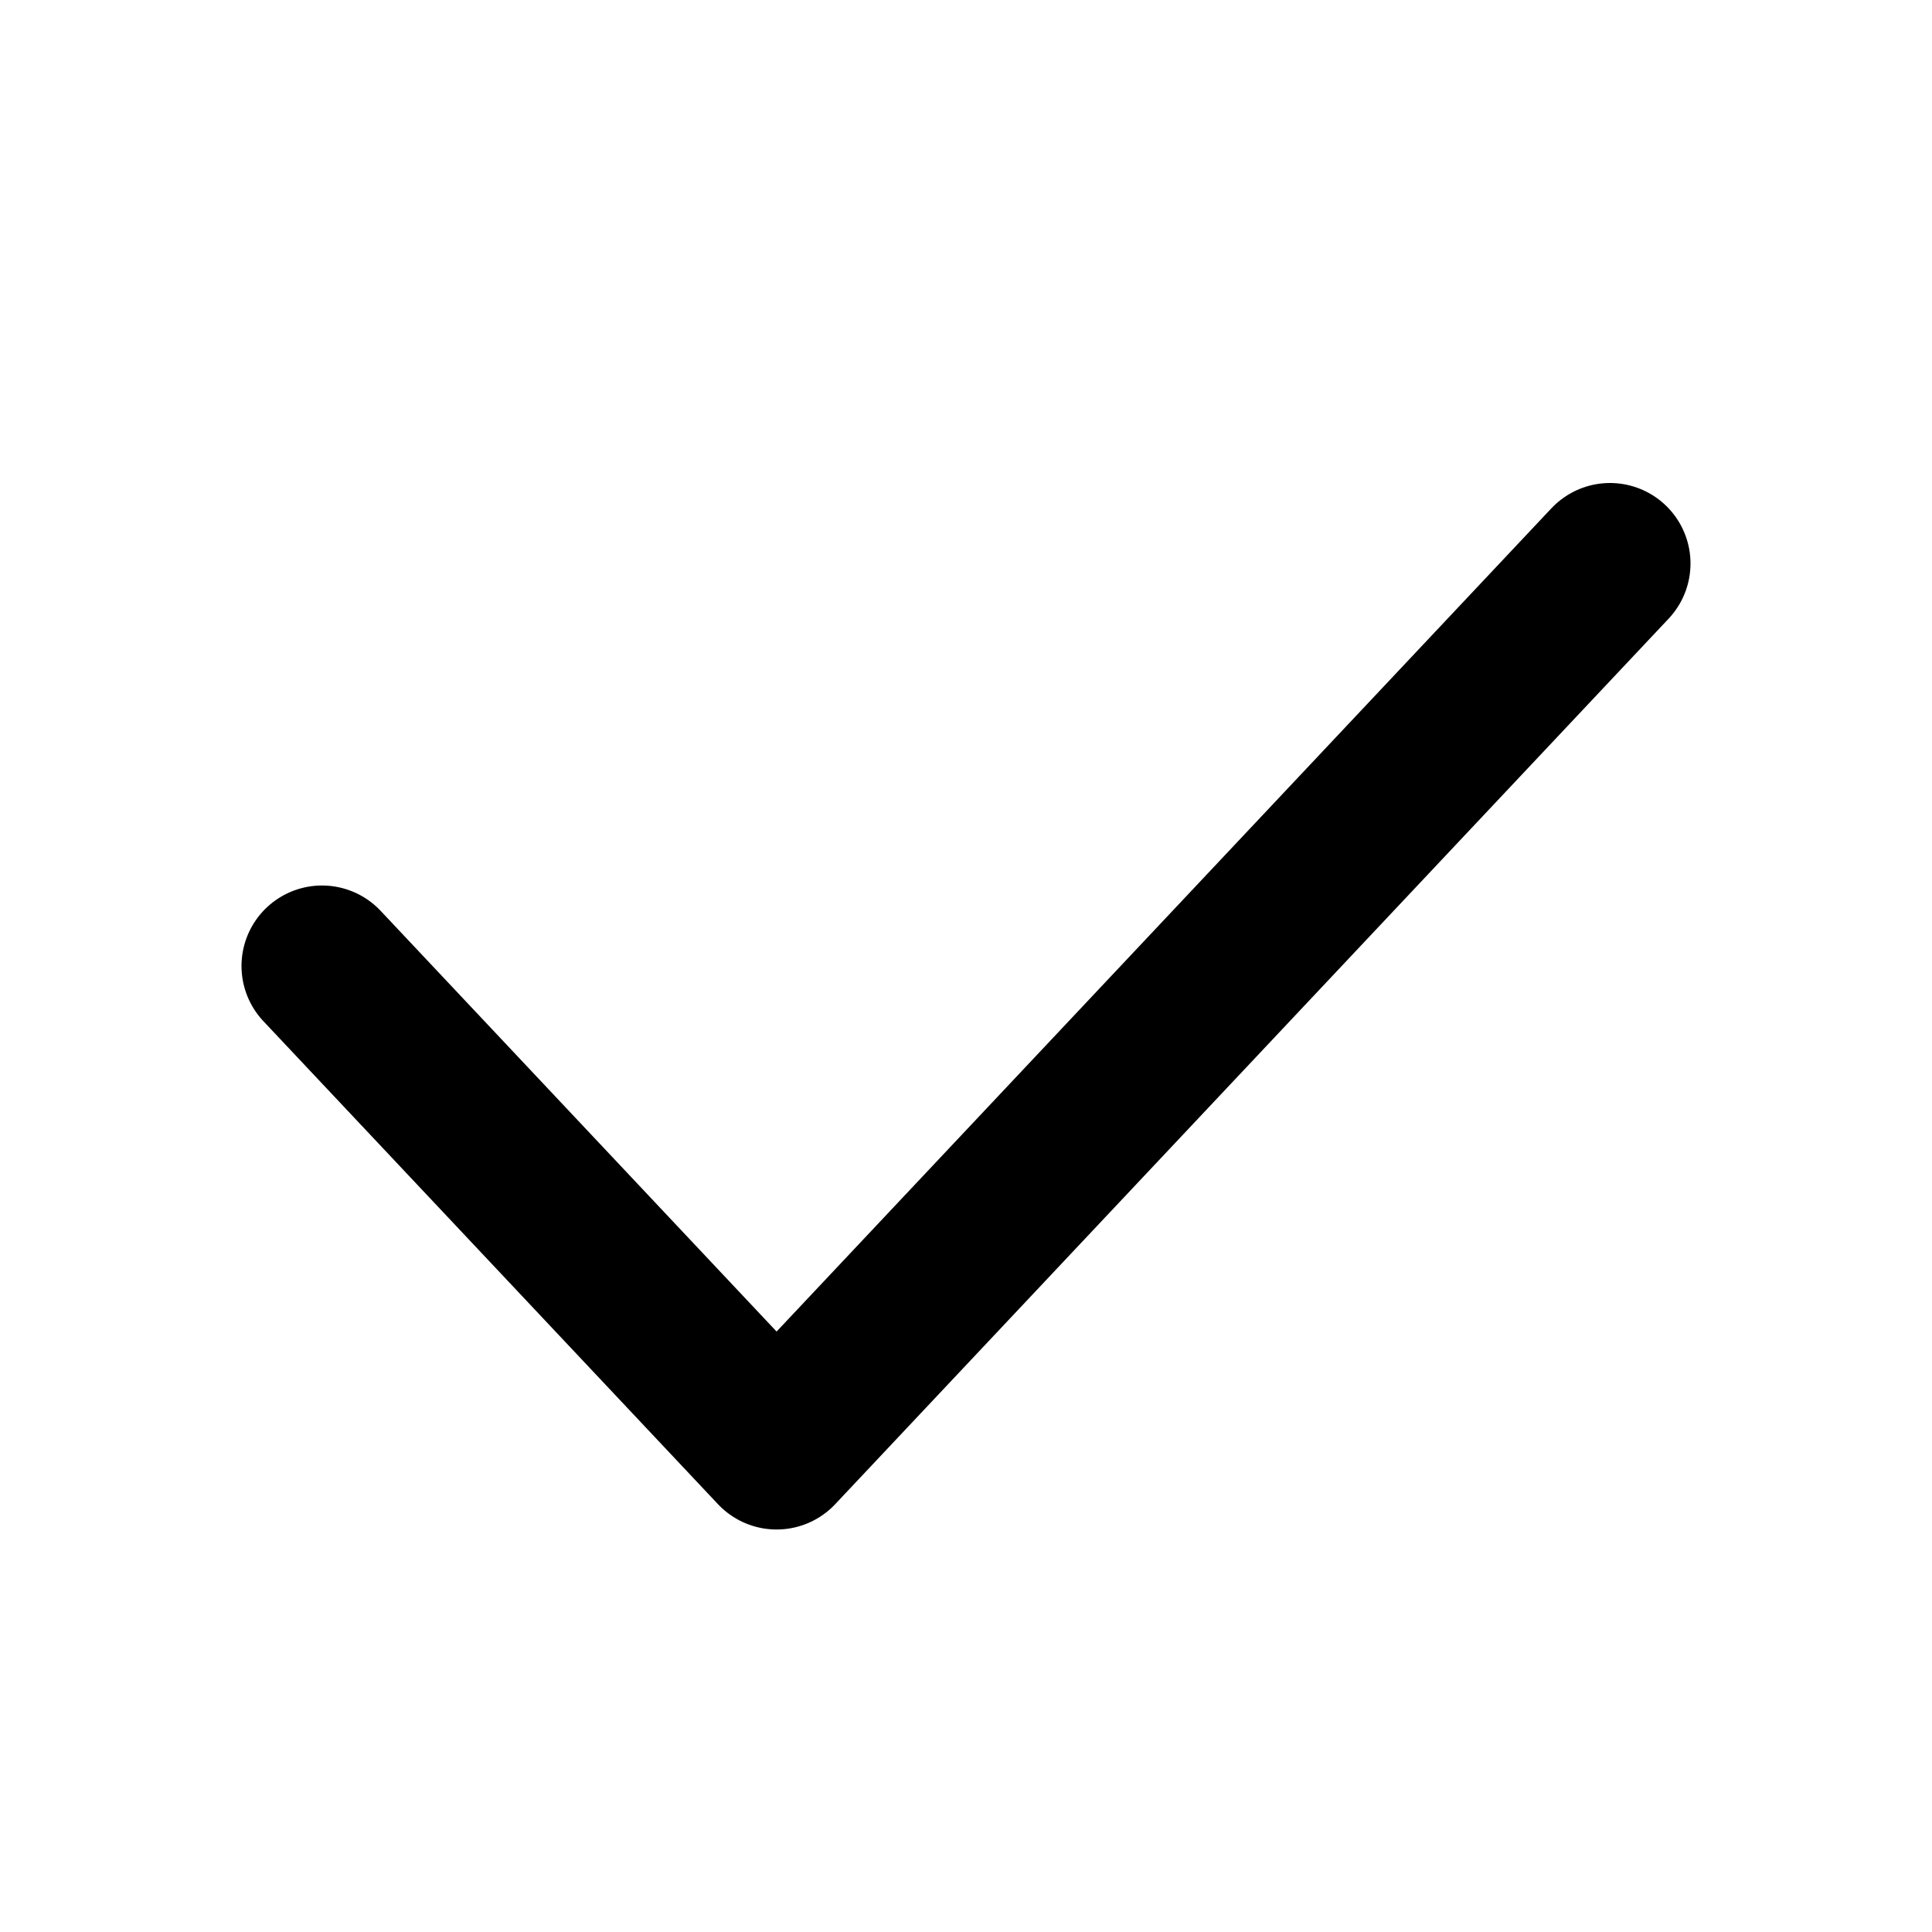
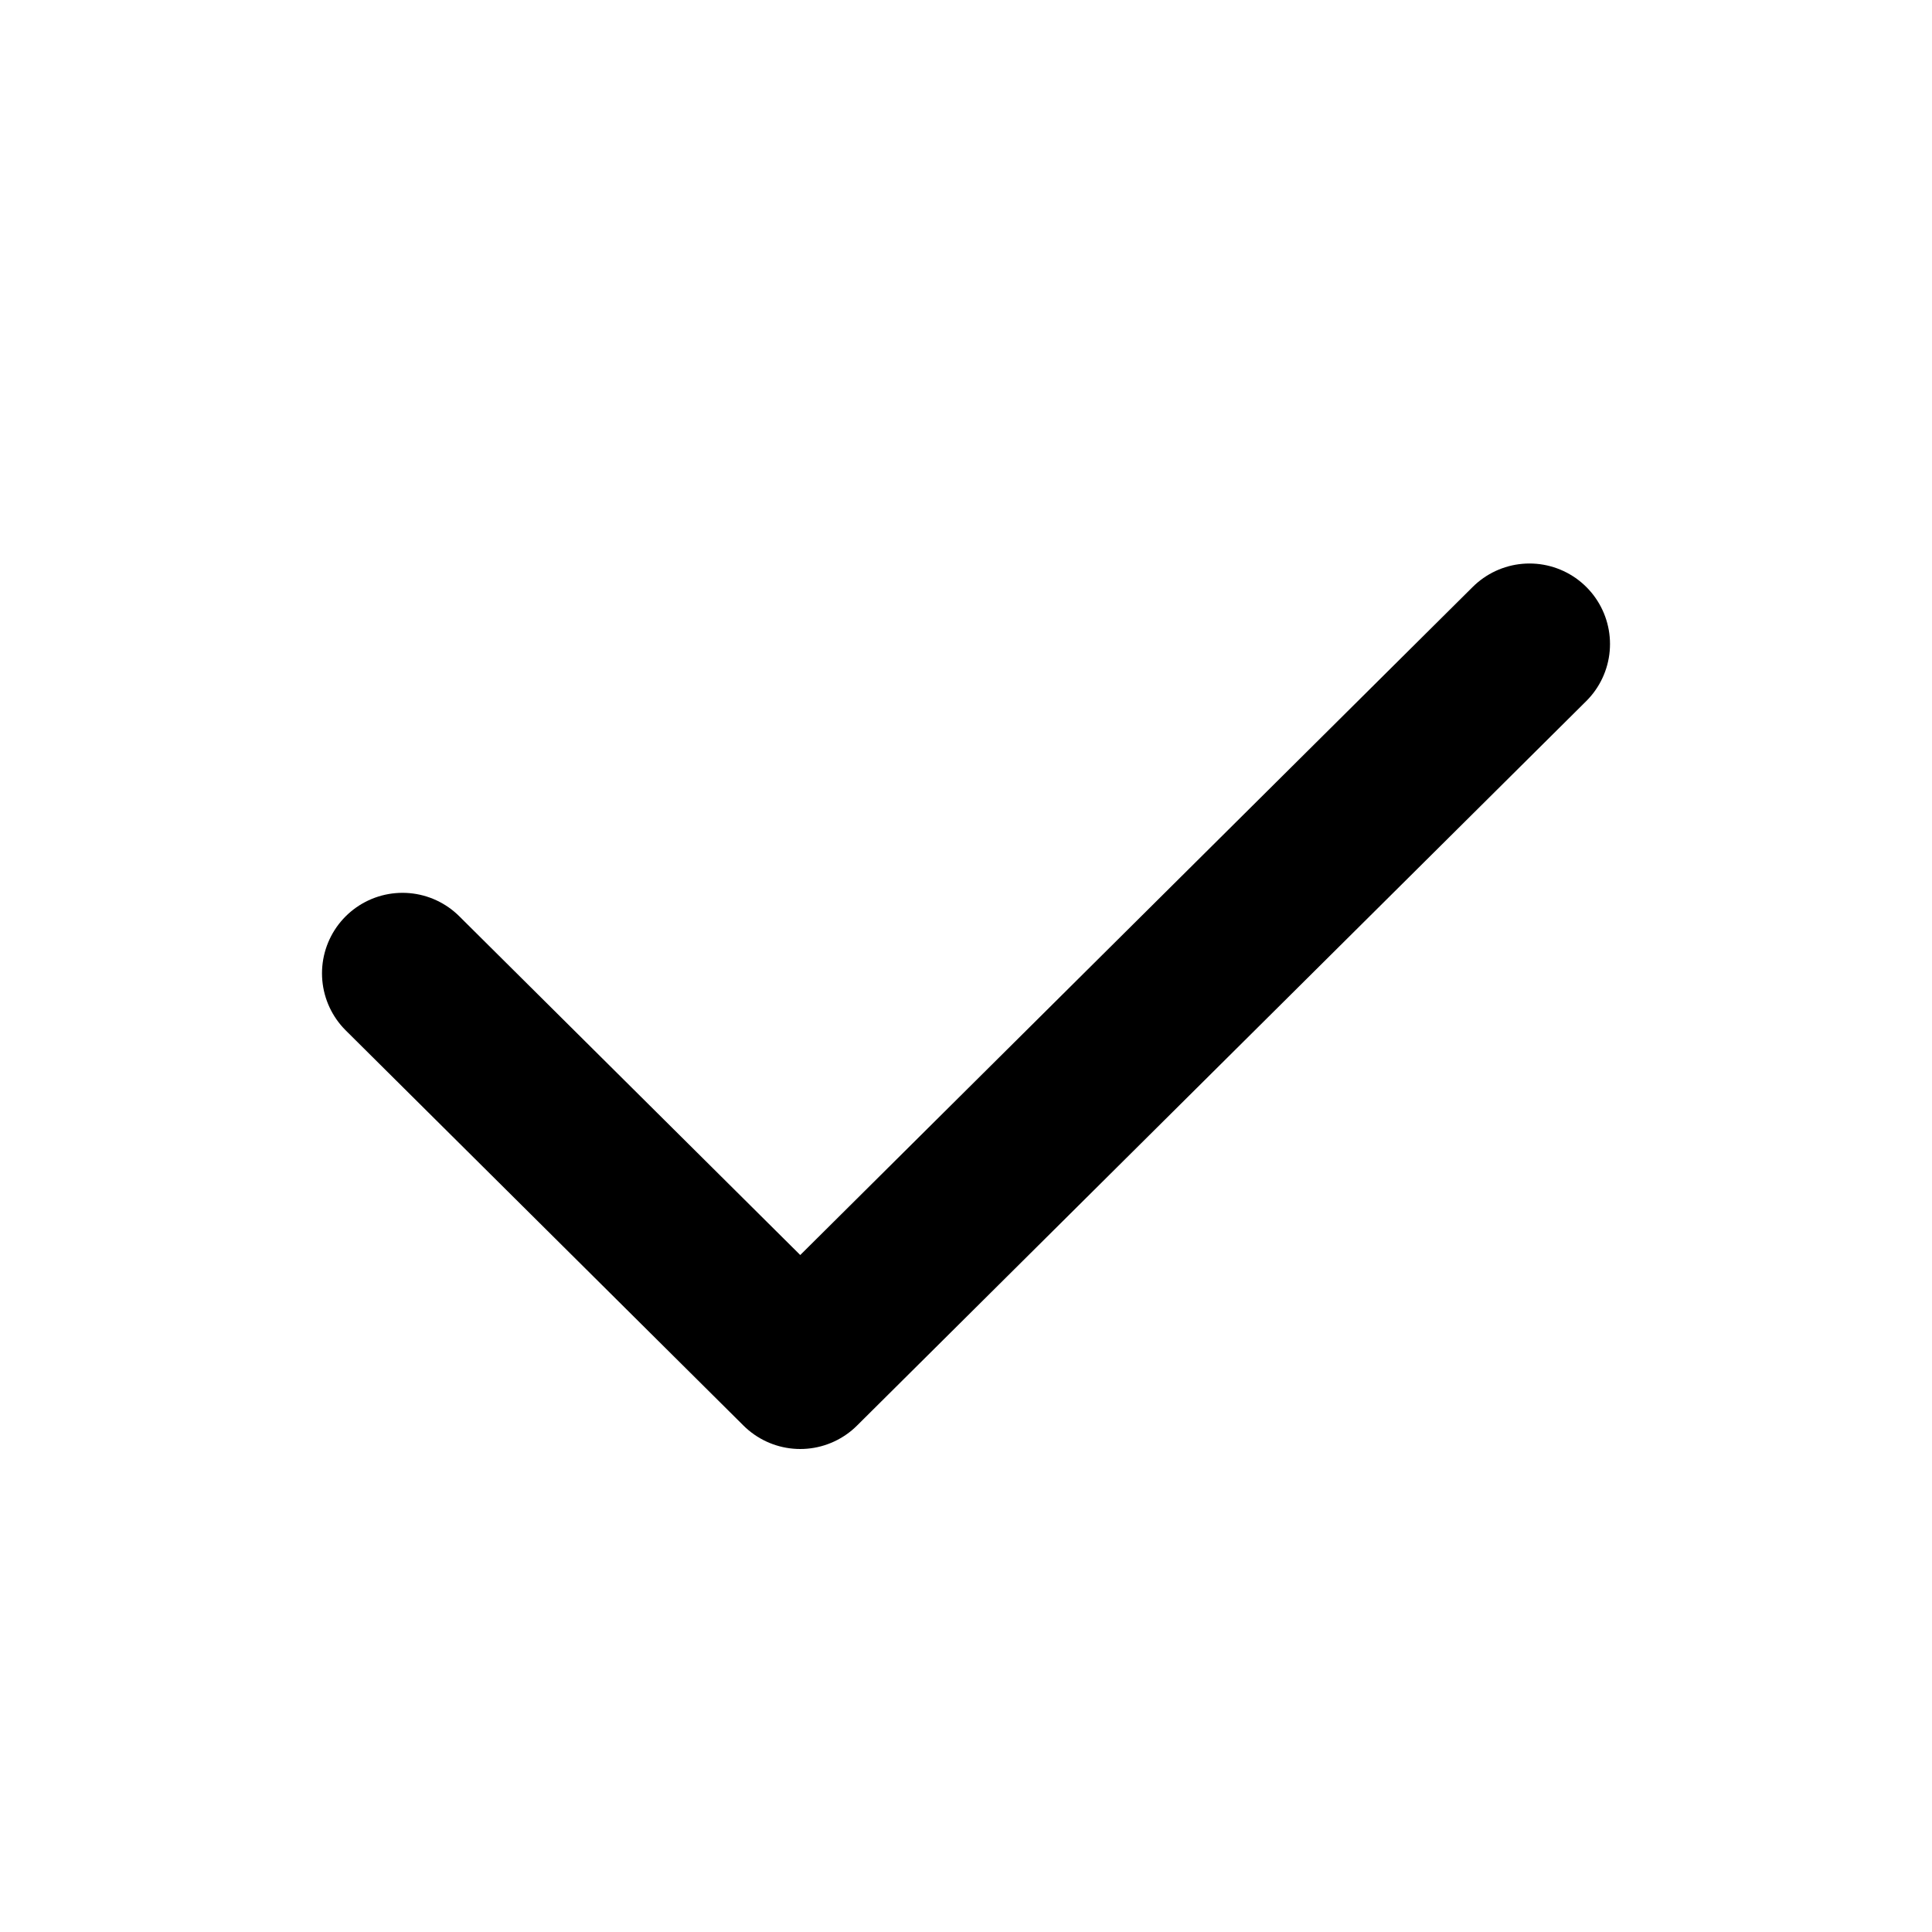
<svg xmlns="http://www.w3.org/2000/svg" width="24" height="24" viewBox="0 0 24 24" fill="none">
-   <path d="M20 7L9.647 18L4 12" stroke-width="2" stroke-linecap="round" stroke-linejoin="round" stroke="black" />
+   <path d="M19 8L9.941 17L5 12.091" stroke-width="2" stroke-linecap="round" stroke-linejoin="round" stroke="black" />
</svg>
